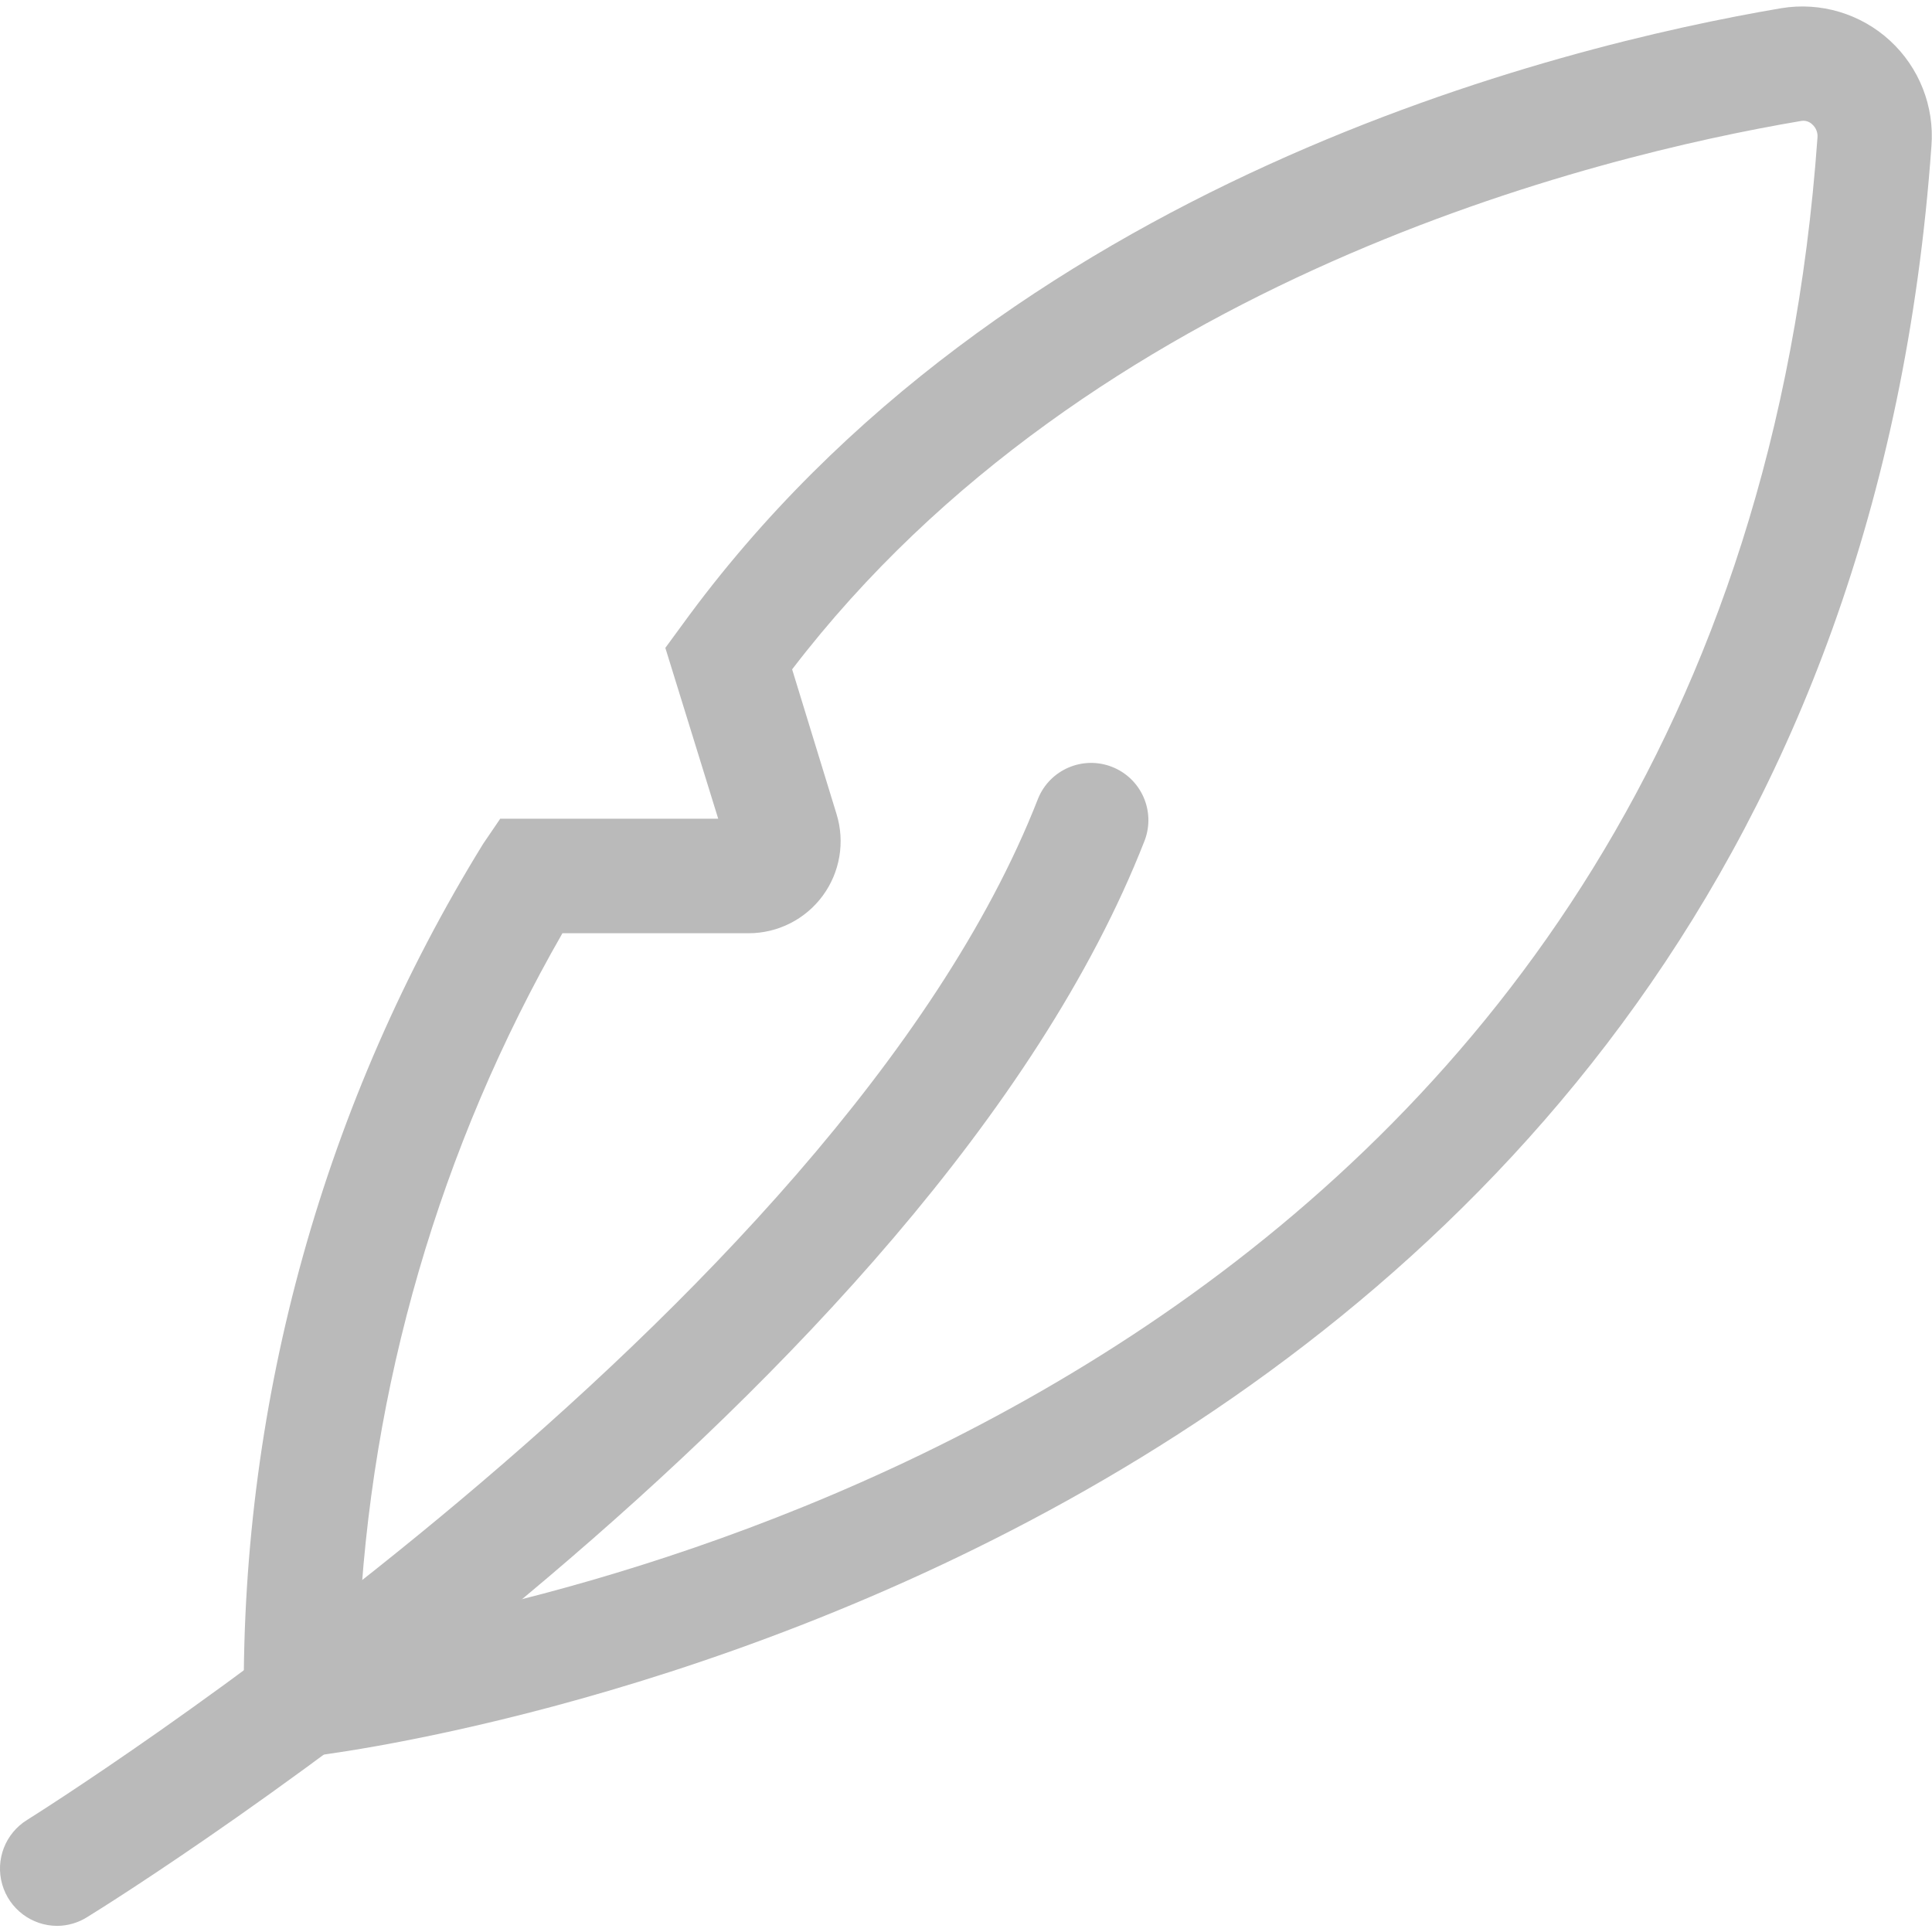
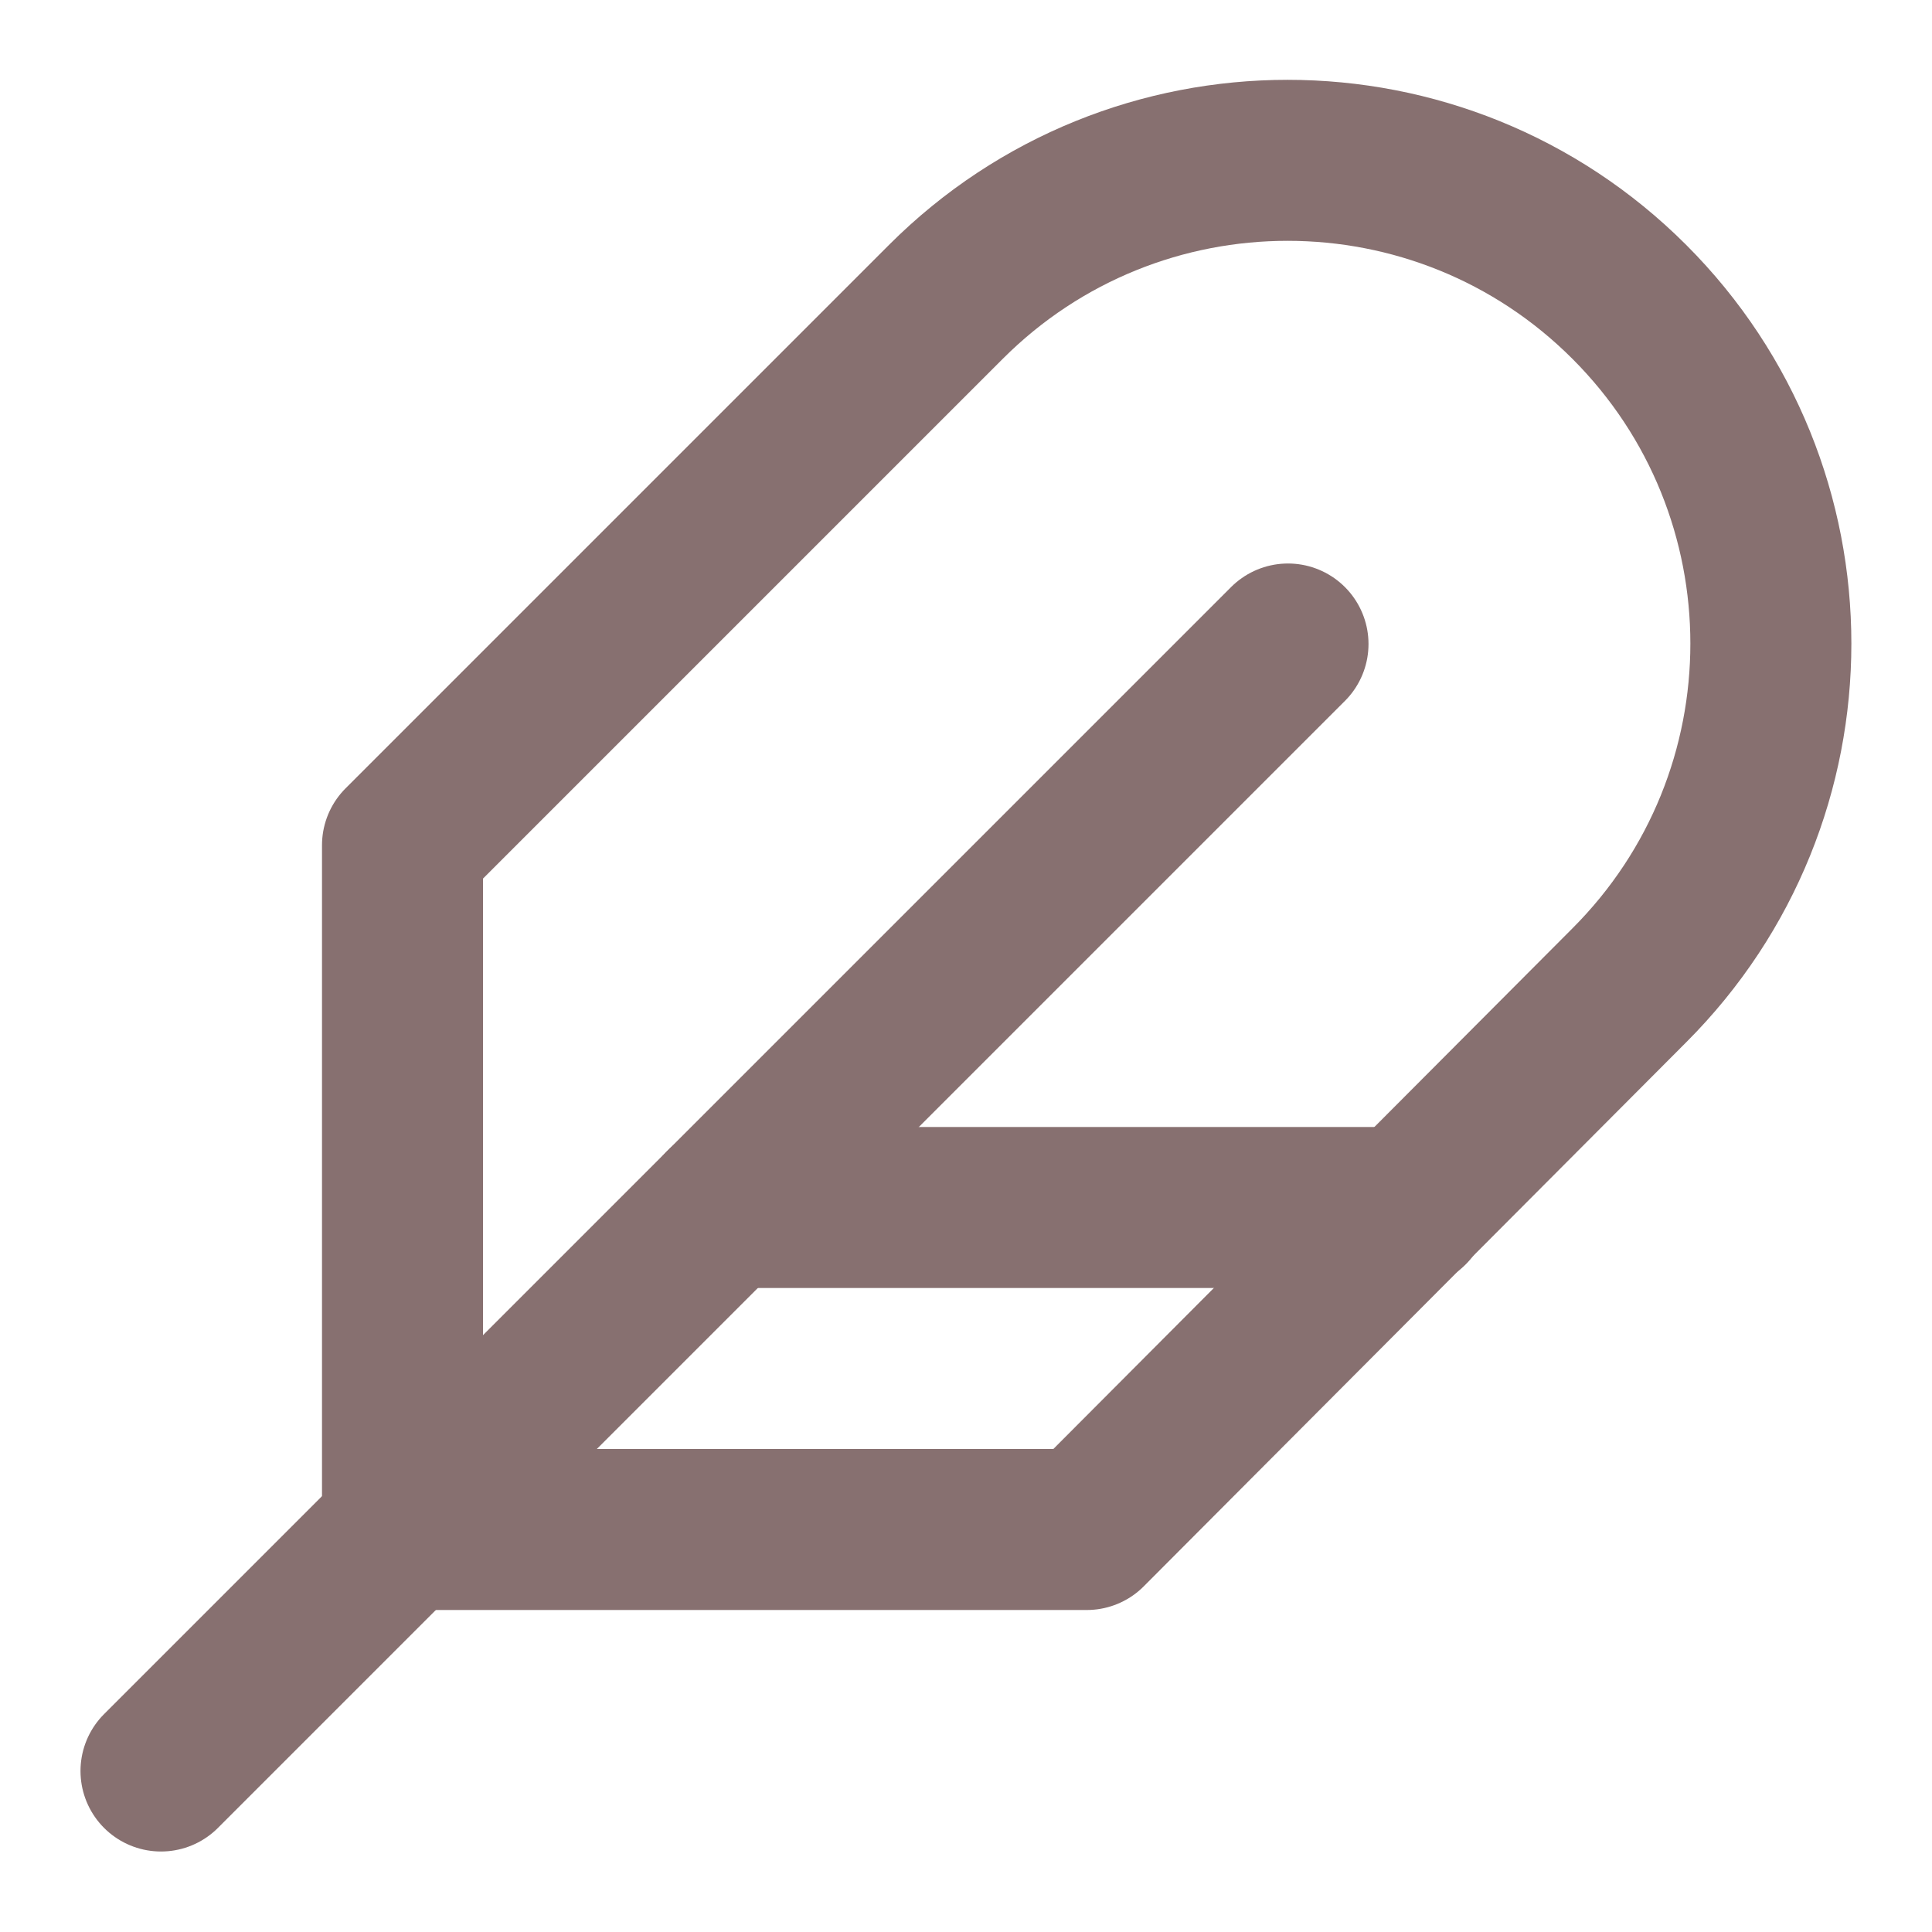
- <svg xmlns="http://www.w3.org/2000/svg" fill="#bababa" width="128px" height="128px" viewBox="0 -0.11 33.736 33.736">
-   <g id="SVGRepo_bgCarrier" stroke-width="0" />
-   <g id="SVGRepo_tracerCarrier" stroke-linecap="round" stroke-linejoin="round" />
-   <g id="SVGRepo_iconCarrier">
-     <g transform="translate(-287.982 -577.197)">
-       <path d="M288.983,610.716a1,1,0,0,1-.528-1.85c.141-.088,14.151-8.859,17.653-17.833a1,1,0,0,1,1.863.727c-3.745,9.6-17.863,18.434-18.462,18.8A.993.993,0,0,1,288.983,610.716Z" />
-       <path d="M292.256,607.871l-.017-1.09a28.119,28.119,0,0,1,4.178-14.957l.3-.441h3.806L299.6,588.4l.293-.4c5.611-7.734,15.292-10.108,19.194-10.77a2.261,2.261,0,0,1,2.621,2.408c-1.791,25.095-28.105,28.1-28.371,28.125Zm5.547-14.488a26.983,26.983,0,0,0-3.554,12.23c4.909-.811,23.983-5.3,25.469-26.121a.275.275,0,0,0-.09-.232.224.224,0,0,0-.2-.06c-3.59.608-12.393,2.752-17.614,9.575l.776,2.529a1.607,1.607,0,0,1-1.536,2.079Z" />
-     </g>
-   </g>
+ <svg xmlns="http://www.w3.org/2000/svg" width="24" height="24" viewBox="0 0 24 24" fill="none" stroke="#877070" stroke-width="2" stroke-linecap="round" stroke-linejoin="round" class="feather feather-feather">
+   <path d="M20.24 12.24a6 6 0 0 0-8.49-8.49L5 10.5V19h8.5z" />
+   <line x1="16" y1="8" x2="2" y2="22" />
+   <line x1="17.5" y1="15" x2="9" y2="15" />
</svg>
